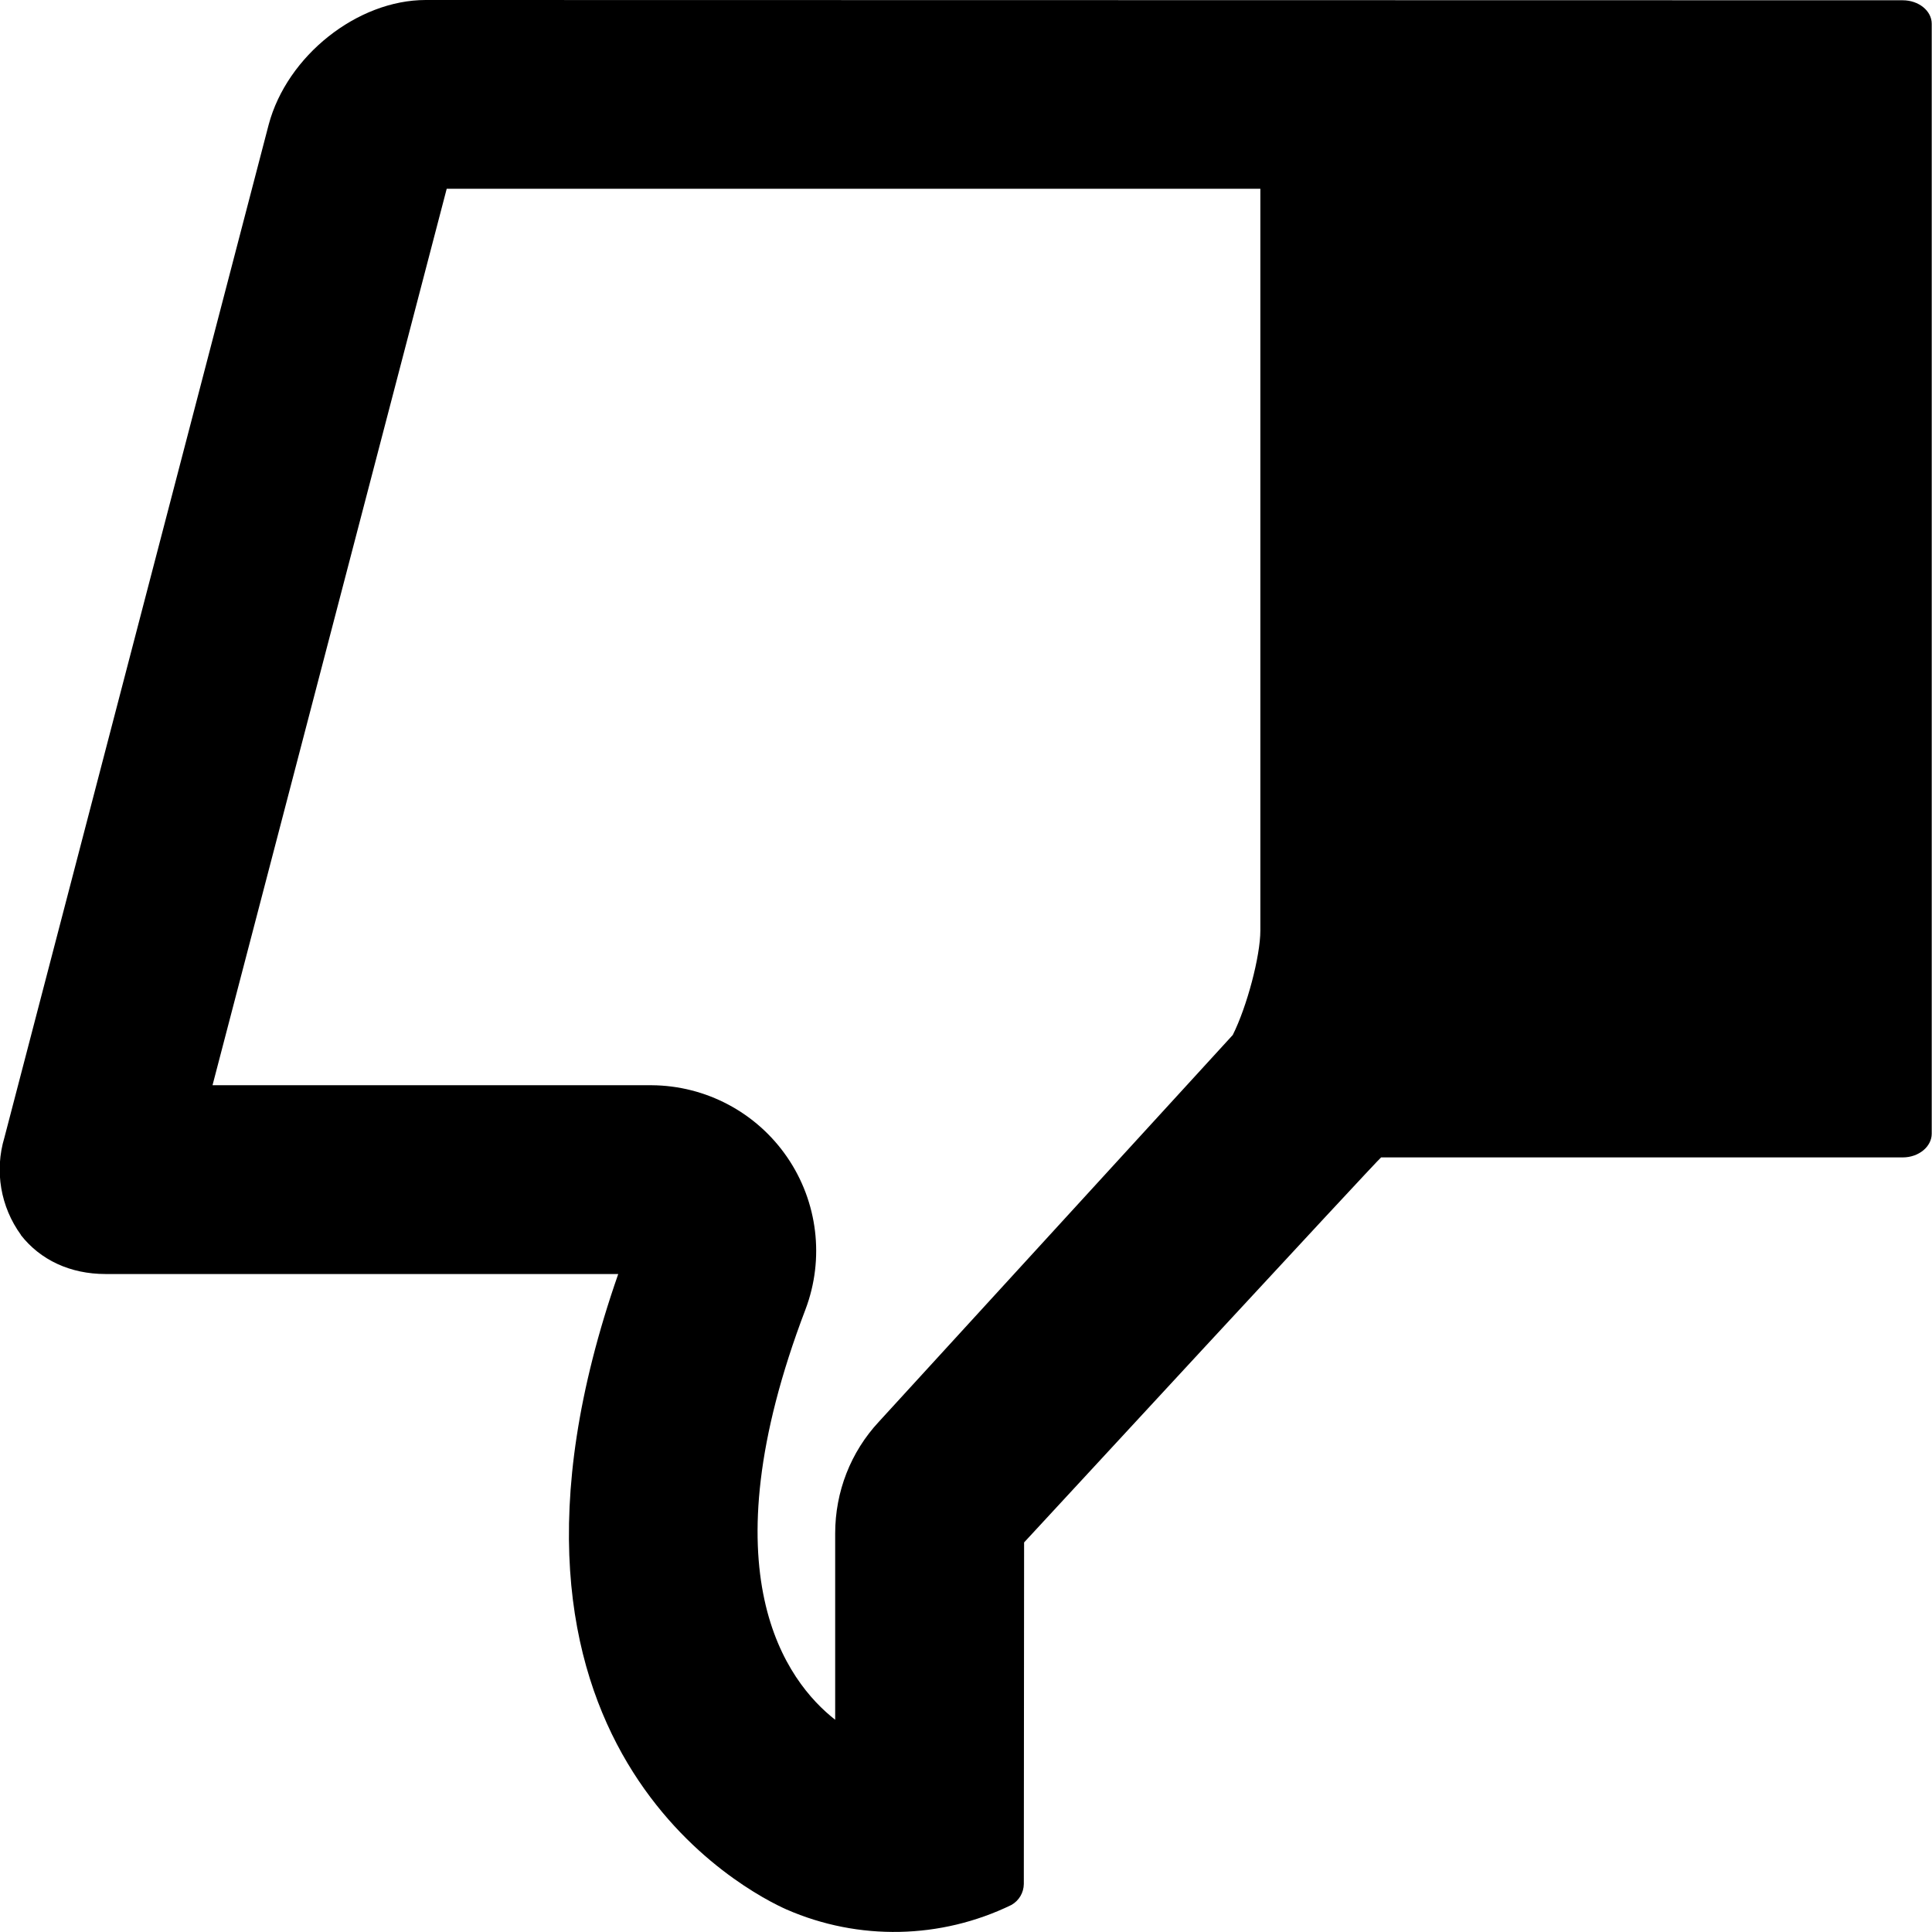
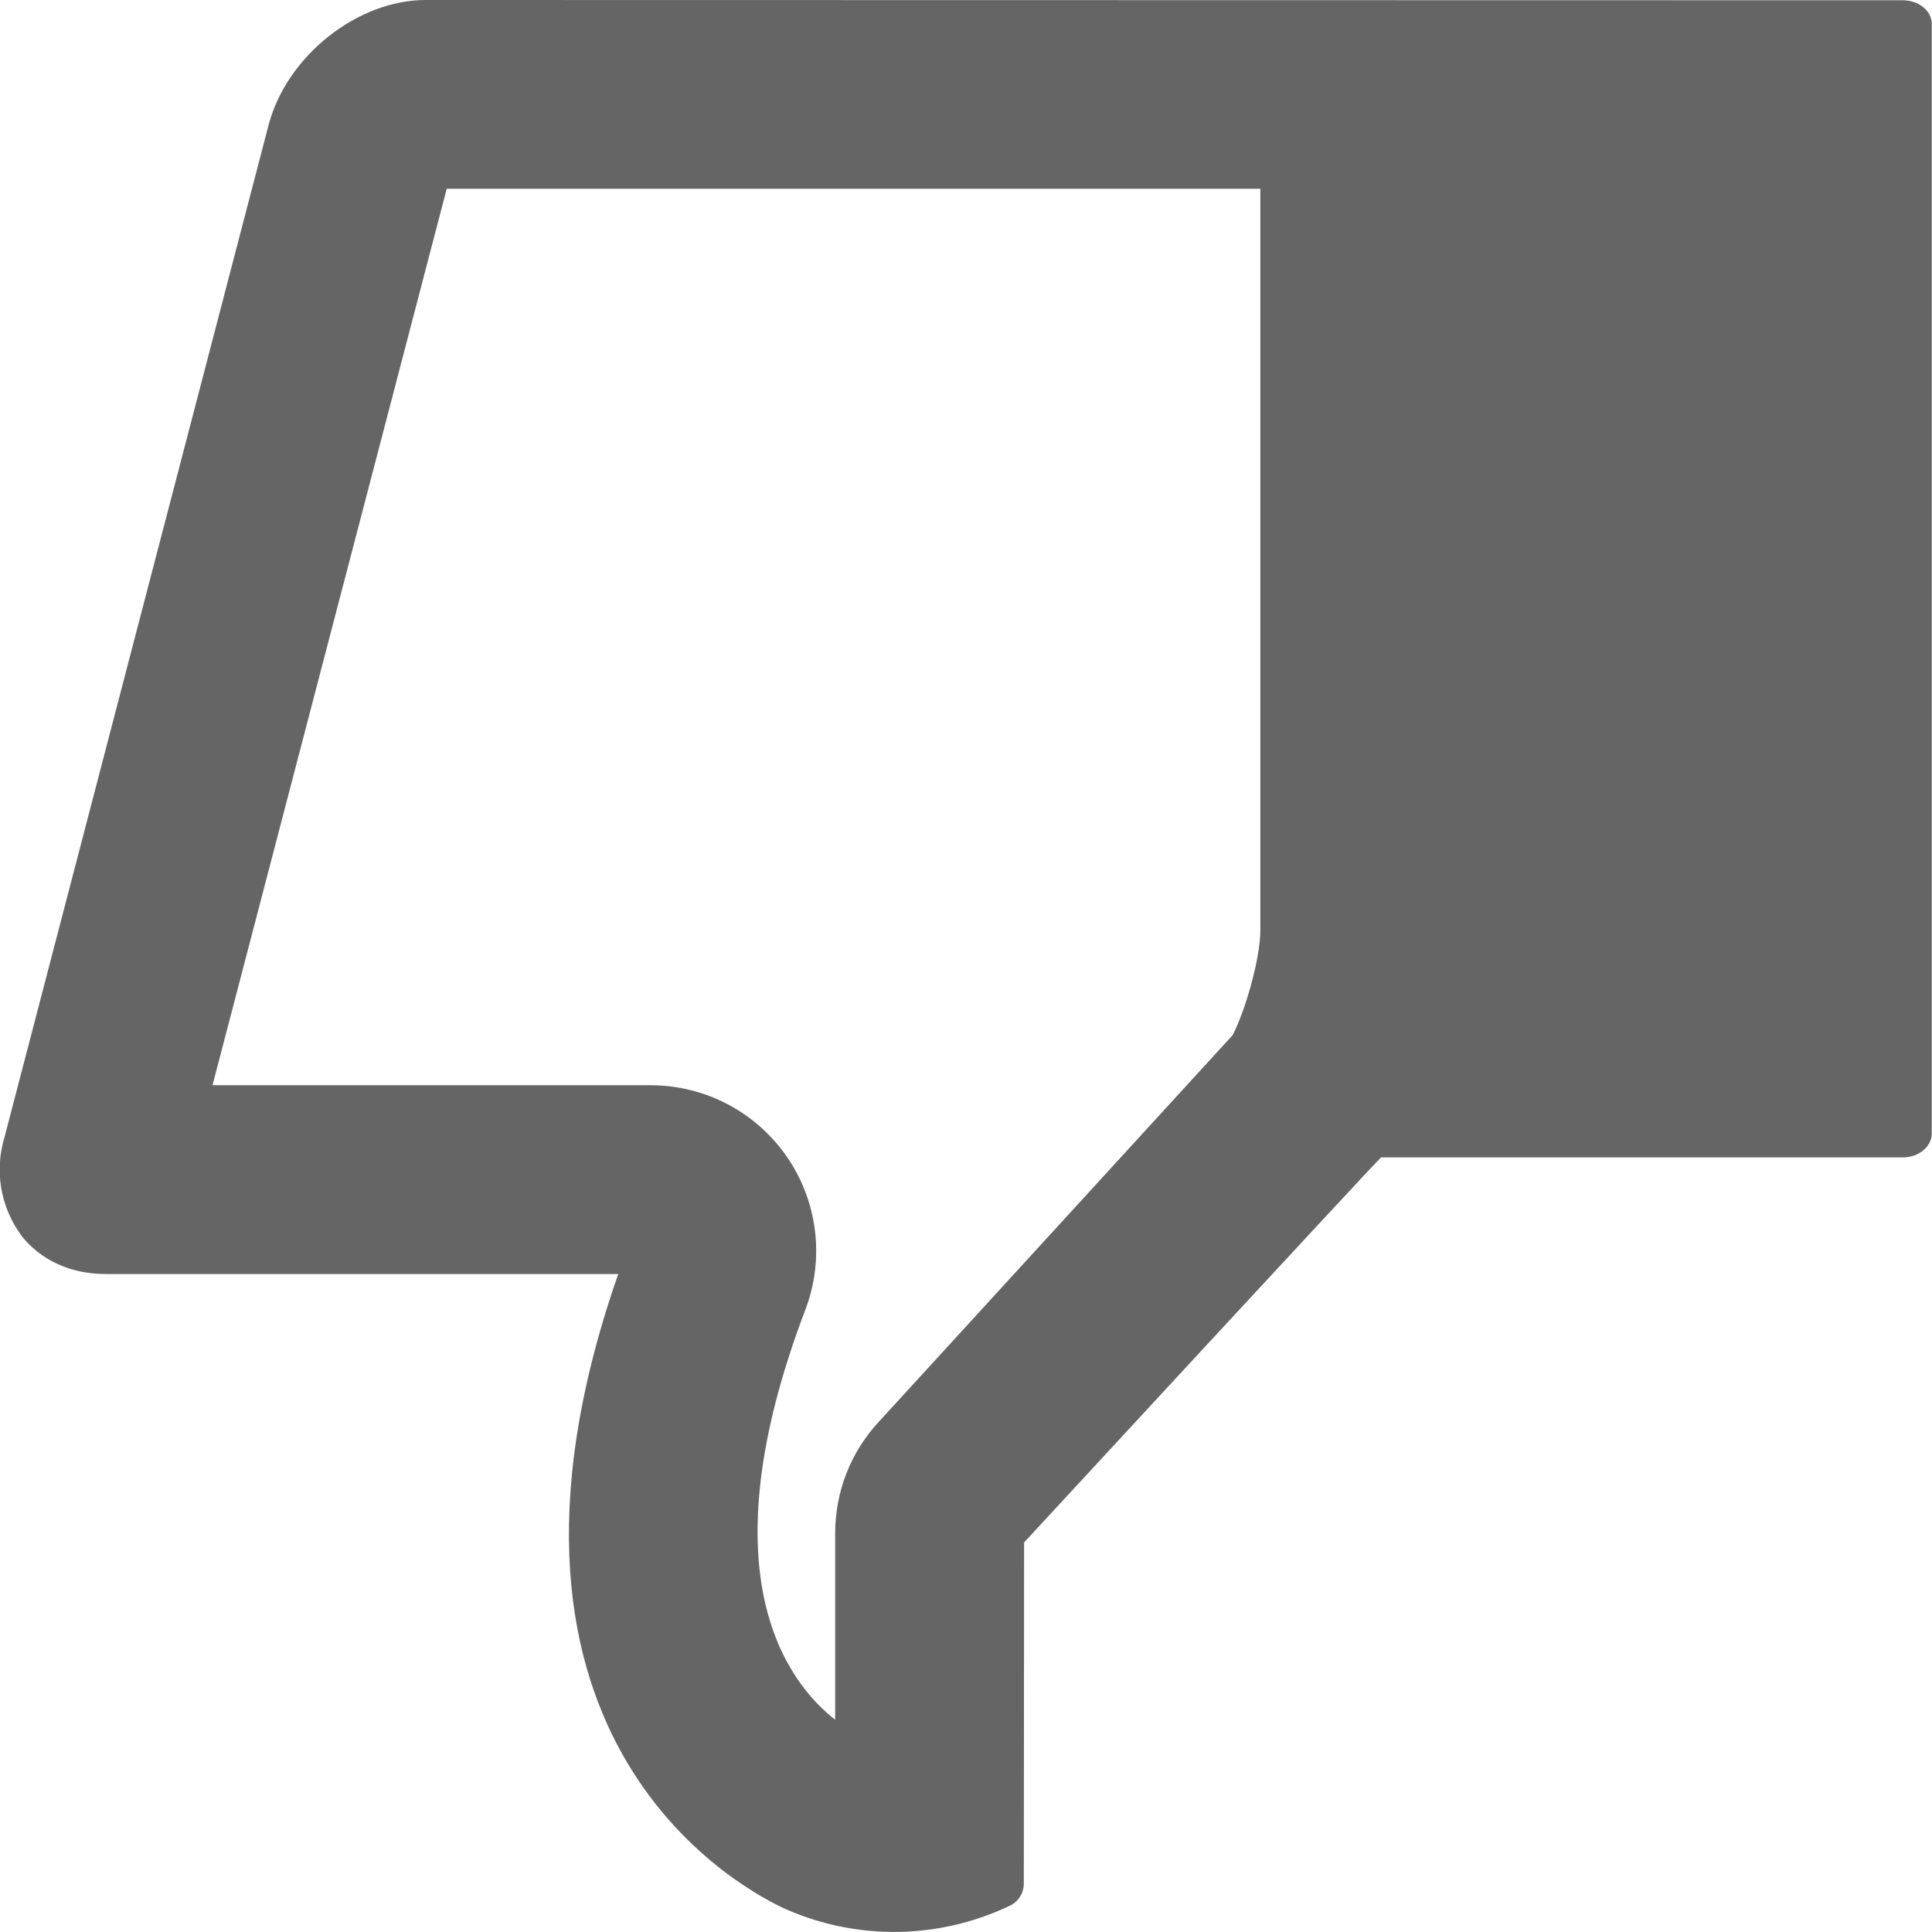
<svg xmlns="http://www.w3.org/2000/svg" aria-hidden="true" viewBox="0 0 14 14" role="img">
-   <path fill-rule="evenodd" d="M3.237 1.368h5.896v5.375c0 .185-.097.552-.2.757l-2.564 2.802c-.205.22-.317.508-.317.81v1.35c-.35-.274-.946-1.057-.215-2.974a1.2 1.2 0 00-1.115-1.624H1.54l1.697-6.496zM.15 8.948c.142.183.36.284.614.284H4.48c-1.194 3.422.965 4.492 1.22 4.605a1.946 1.946 0 001.629-.033.177.177 0 00.09-.152l.002-2.475s2.577-2.79 2.587-2.79h3.78c.116 0 .21-.078.21-.172V.172c0-.094-.095-.17-.21-.17L3.085 0C2.59 0 2.08.404 1.947.903L.032 8.243a.805.805 0 00.12.706z" />
+   <path fill="#656565" fill-rule="evenodd" d="M3.237 1.368h5.896v5.375c0 .185-.097.552-.2.757l-2.564 2.802c-.205.22-.317.508-.317.81v1.35c-.35-.274-.946-1.057-.215-2.974a1.2 1.2 0 00-1.115-1.624H1.54l1.697-6.496zM.15 8.948c.142.183.36.284.614.284H4.48c-1.194 3.422.965 4.492 1.22 4.605a1.946 1.946 0 001.629-.033.177.177 0 00.09-.152l.002-2.475s2.577-2.79 2.587-2.79h3.78c.116 0 .21-.078.21-.172V.172c0-.094-.095-.17-.21-.17L3.085 0C2.59 0 2.08.404 1.947.903L.032 8.243a.805.805 0 00.12.706z" />
</svg>
